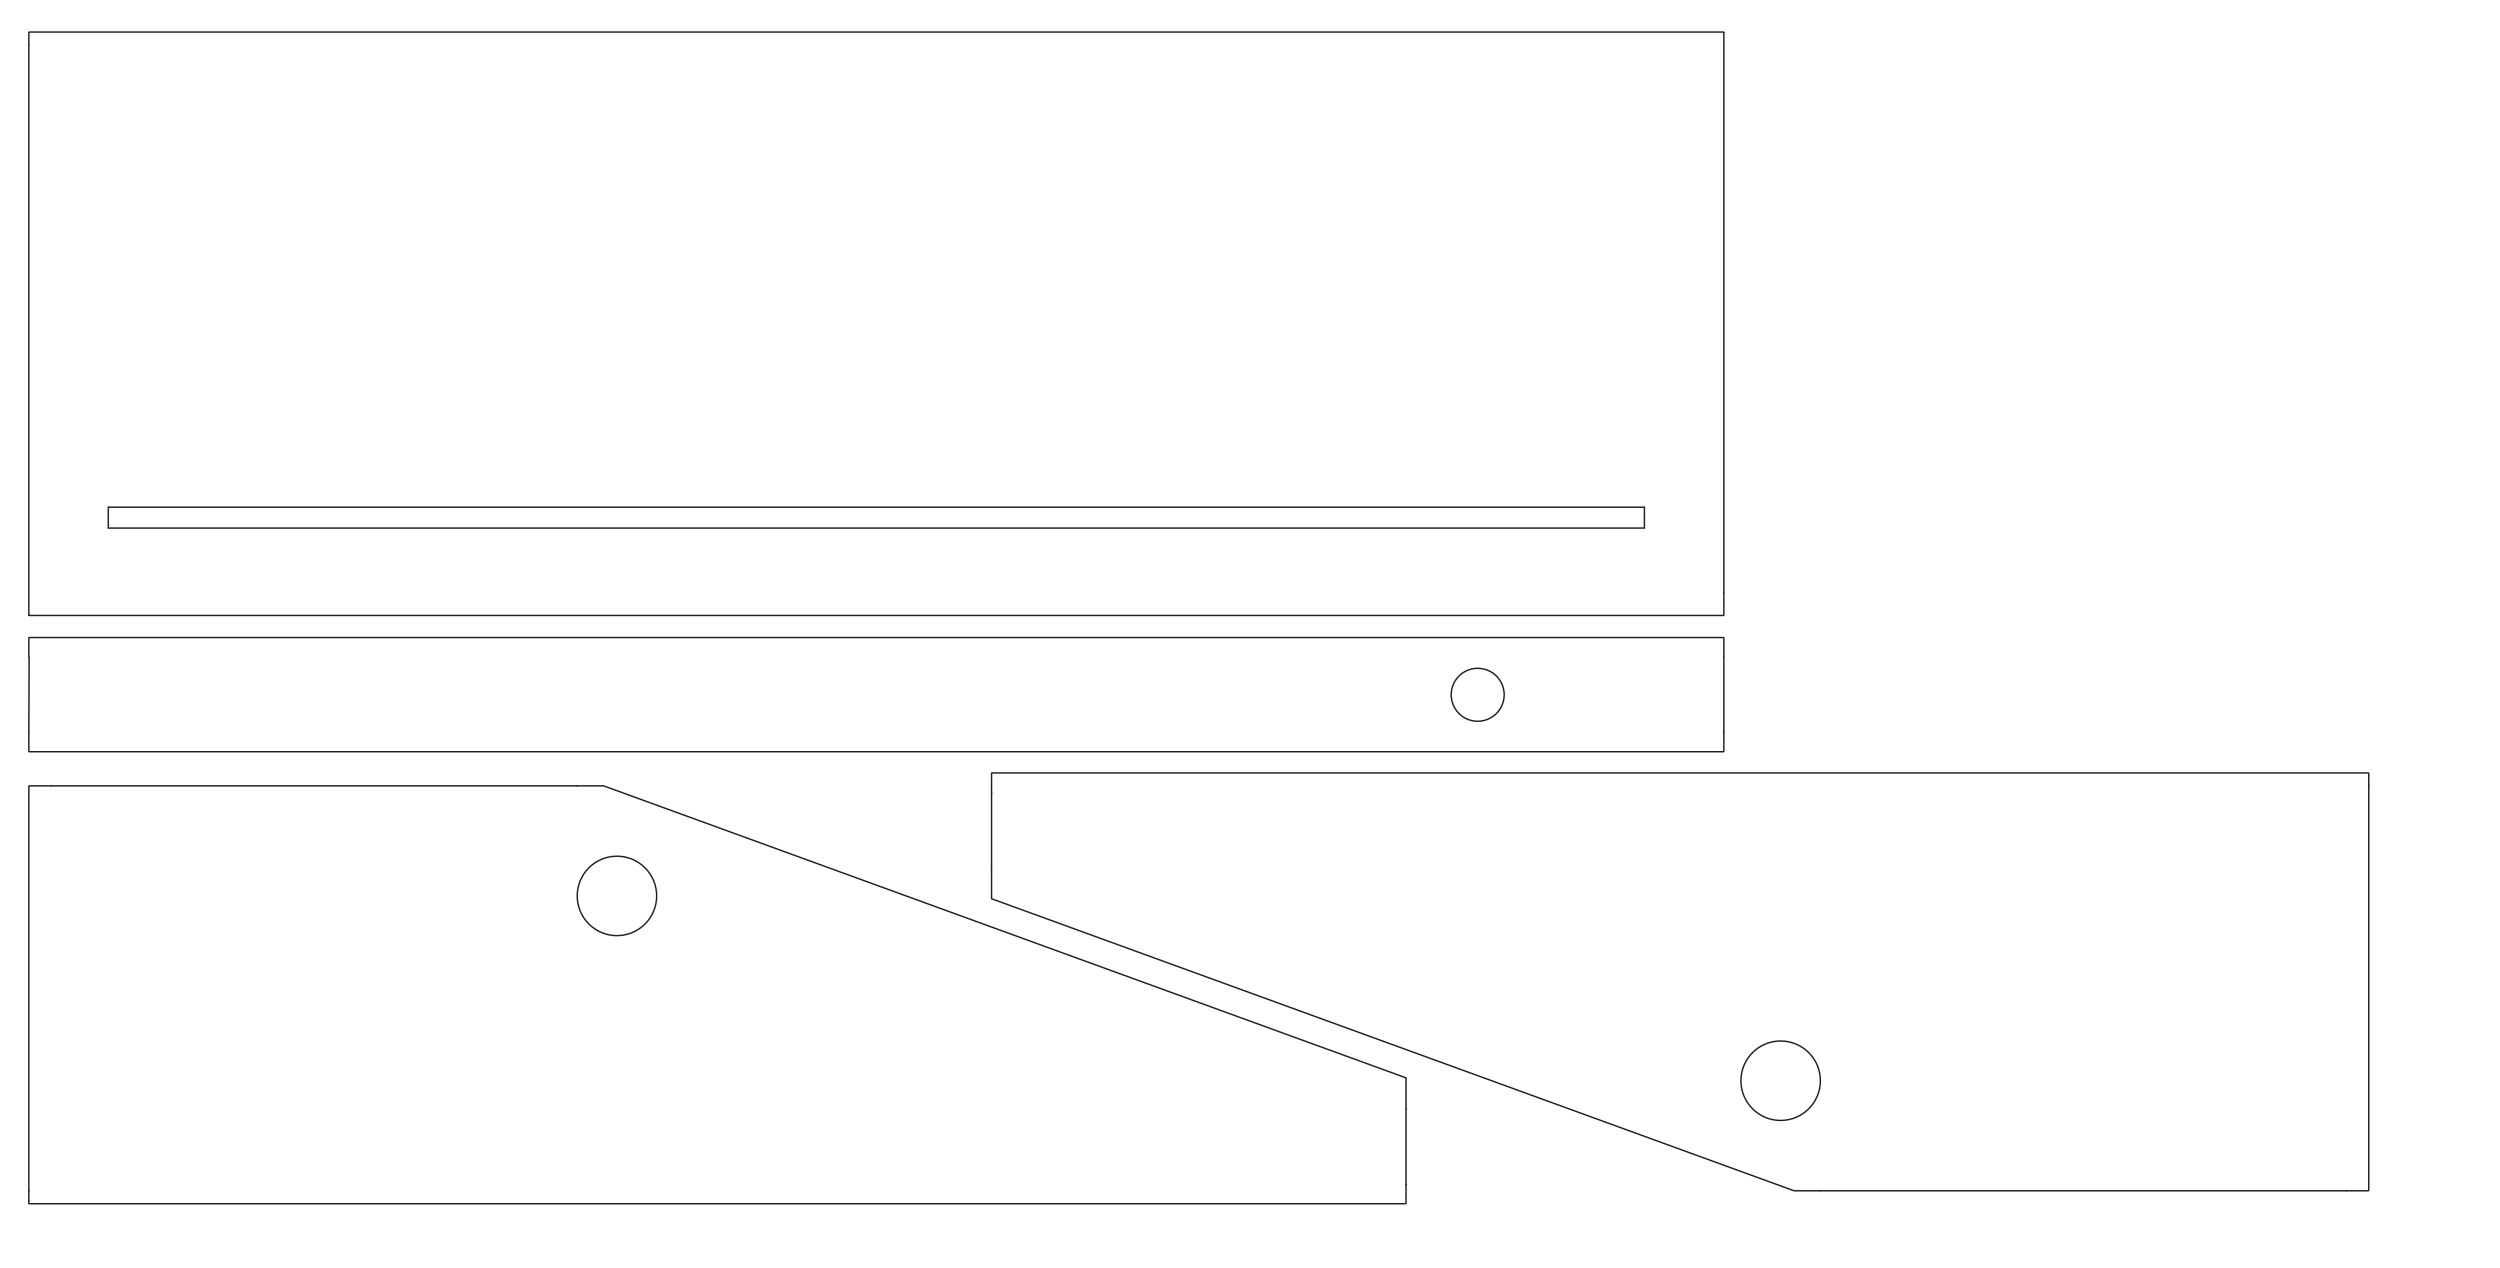
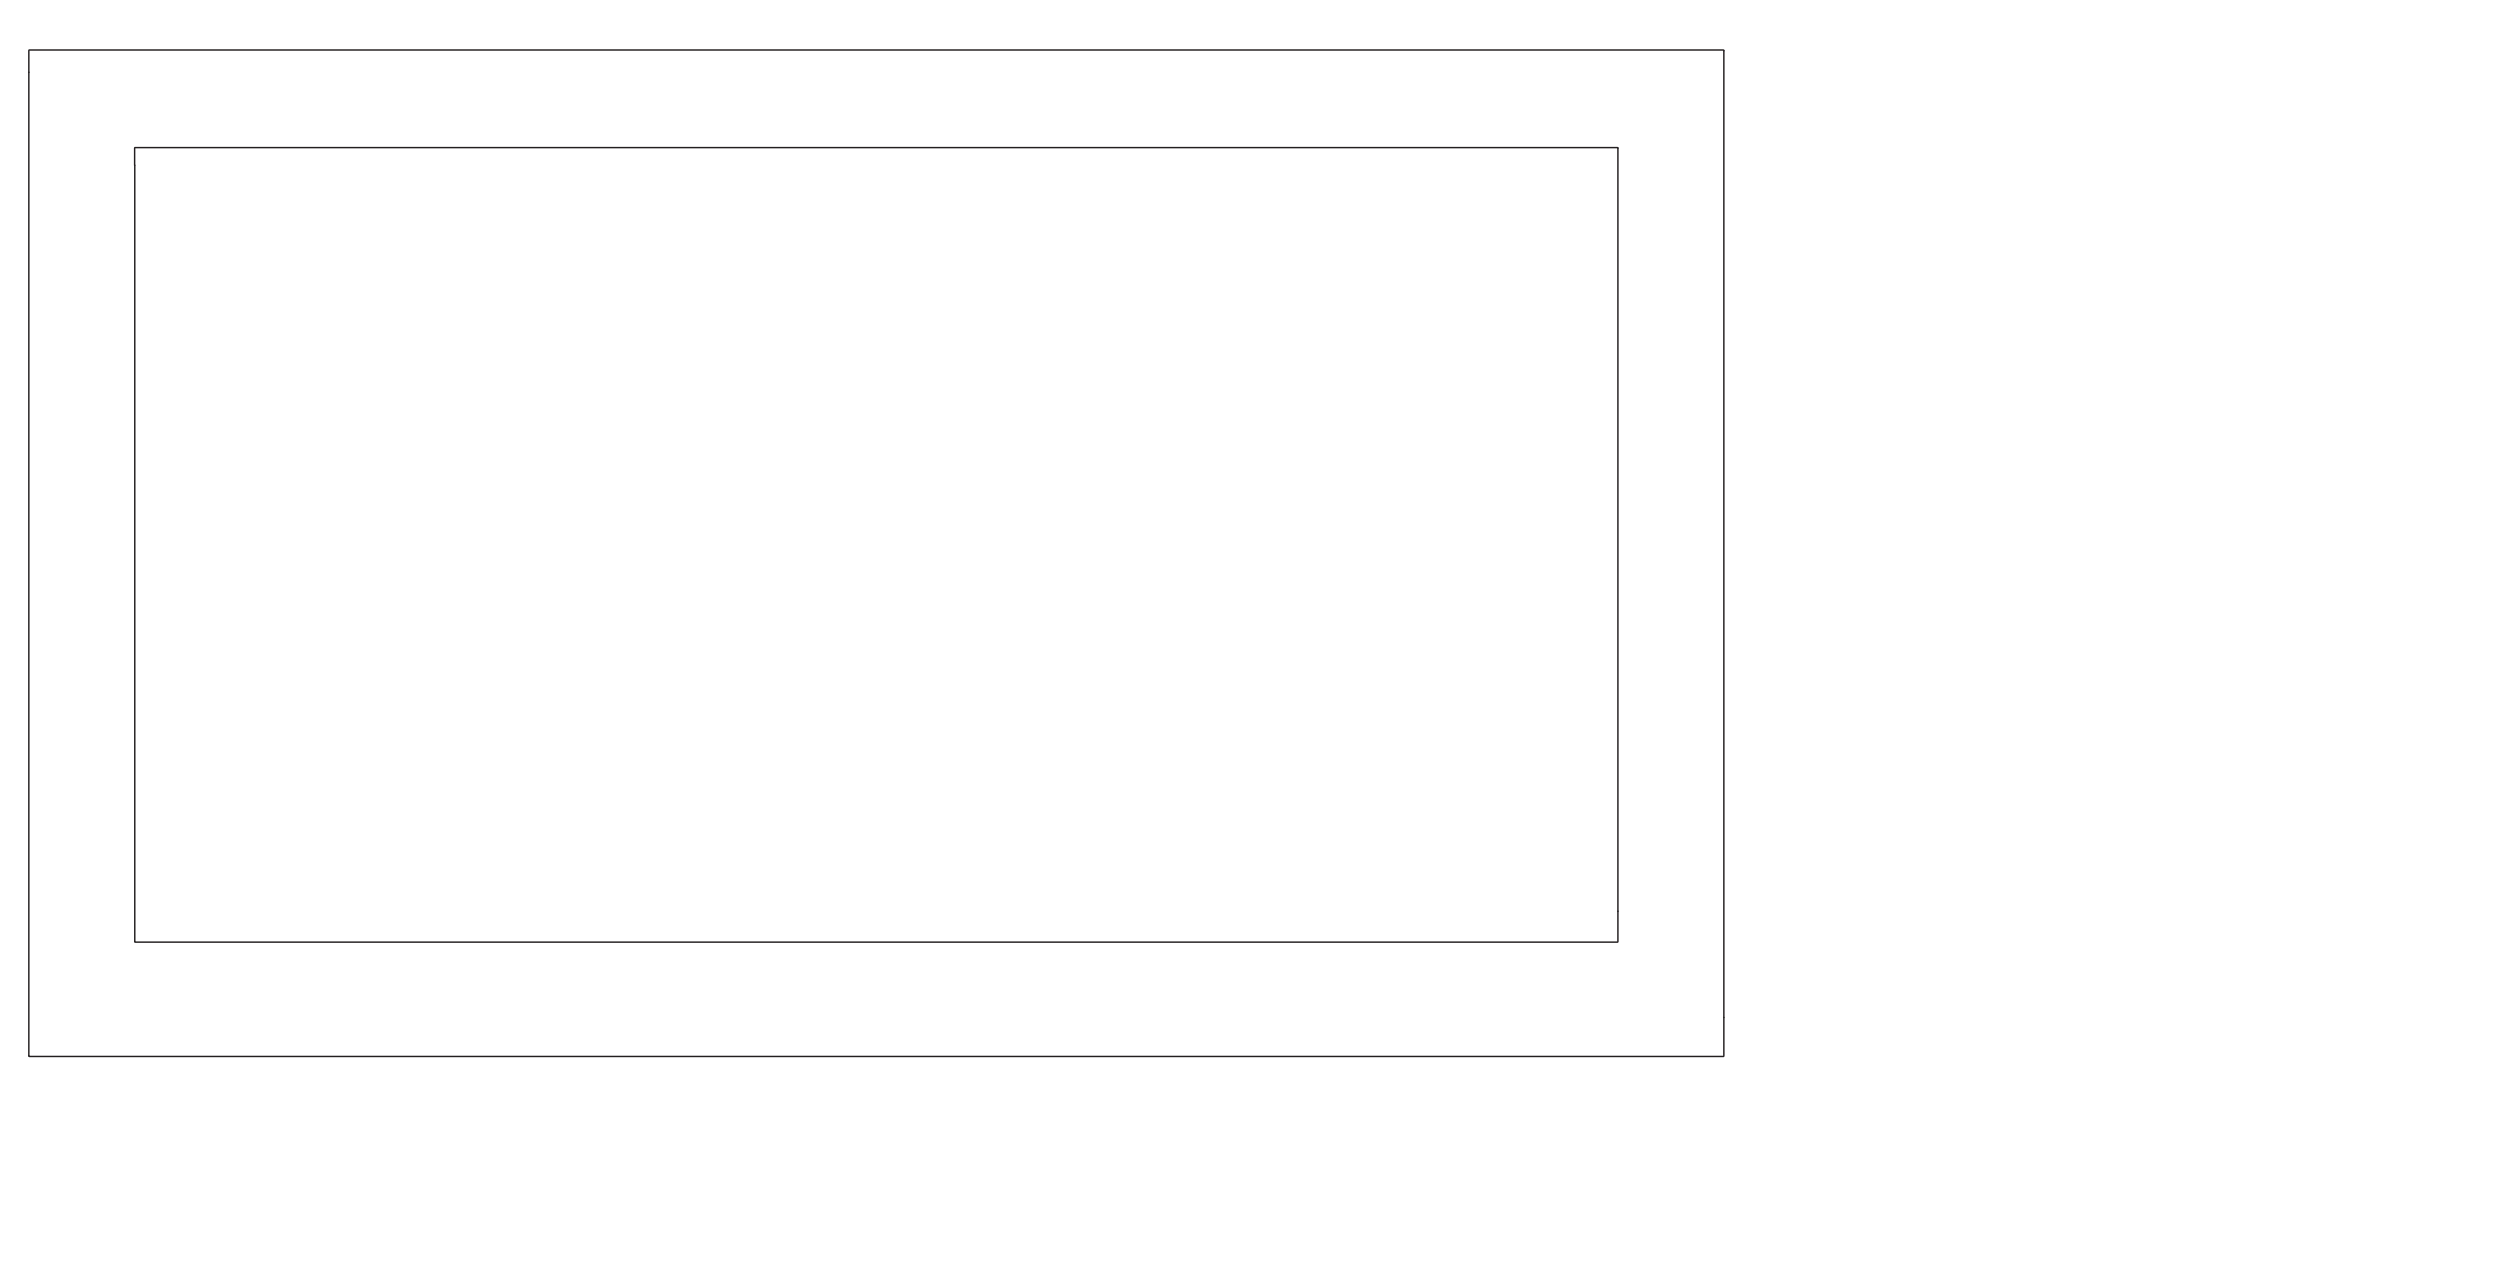
<svg xmlns="http://www.w3.org/2000/svg" id="Layer_1" version="1.1" viewBox="0 0 1699.1 861.2">
  <defs>
    <style>
-       .st0 {
-         stroke-miterlimit: 10;
-       }
- 
-       .st0, .st1, .st2 {
+       .st0, .st1 {
        fill: none;
        stroke: #231f20;
-       }
- 
-       .st1, .st2 {
        stroke-linecap: round;
        stroke-linejoin: round;
      }

-       .st2 {
+       .st1 {
        stroke-width: 0px;
      }
    </style>
  </defs>
-   <path class="st1" d="M34.7,534.1h-14.8c-.2,0-.3.1-.3.3v275" />
-   <path class="st1" d="M34.7,534.1" />
-   <path class="st1" d="M955.6,753.5v-20.7c0-.1,0-.2-.2-.3l-545.2-198.4s0,0,0,0h-17.7c-.3,0,0,.3,0,0" />
-   <path class="st1" d="M19.6,816v1.8c0,.2.1.3.3.3h935.4c.2,0,.3-.1.3-.3v-12.7c0-.3-.3,0,0,0" />
-   <path class="st2" d="M2906,1010.9" />
-   <path class="st1" d="M1171.6,446.6v-13c0-.2,0-.3-.2-.3H19.8c-.1,0-.2.1-.2.3v13c0,.2,0,.3.2.3" />
-   <path class="st1" d="M19.6,497.6v13c0,.2,0,.3.2.3h1151.6c.1,0,.2-.1.2-.3v-13" />
-   <path class="st1" d="M1165,402.6" />
-   <path class="st1" d="M19.6,418c0,.2,0,.3.2.3h1151.6c.1,0,.2-.1.2-.3v-15.1" />
-   <path class="st1" d="M1171.6,22.1c0-.2,0-.3-.2-.3H19.8c-.1,0-.2.1-.2.3v8.5" />
-   <line class="st2" x1="2906" y1="1015.8" x2="2906" y2="1009.1" />
-   <line class="st1" x1="19.6" y1="809.3" x2="19.6" y2="816" />
-   <line class="st1" x1="34.7" y1="534.1" x2="392.4" y2="534.1" />
-   <line class="st1" x1="955.6" y1="753.5" x2="955.6" y2="805.1" />
-   <line class="st1" x1="19.8" y1="446.8" x2="19.6" y2="497.6" />
-   <line class="st1" x1="19.6" y1="30.6" x2="19.6" y2="418" />
-   <line class="st1" x1="1171.6" y1="22.1" x2="1171.6" y2="402.9" />
-   <line class="st1" x1="1171.6" y1="446.6" x2="1171.6" y2="497.6" />
-   <circle class="st1" cx="1004.3" cy="472.2" r="18" />
-   <rect class="st0" x="73.6" y="344.7" width="1044" height="14.2" />
-   <circle class="st1" cx="419.3" cy="608.9" r="27" />
-   <path class="st1" d="M1594.8,809.3h14.8c.2,0,.3-.1.3-.3v-275" />
-   <path class="st1" d="M1594.8,809.3" />
-   <path class="st1" d="M673.9,589.9v20.7c0,.1,0,.2.2.3l545.2,198.4s0,0,0,0h17.7c.3,0,0-.3,0,0" />
-   <path class="st1" d="M1609.9,527.4v-1.8c0-.2-.1-.3-.3-.3h-935.4c-.2,0-.3.1-.3.3v12.7c0,.3.3,0,0,0" />
-   <line class="st1" x1="1609.9" y1="534.1" x2="1609.9" y2="527.4" />
-   <line class="st1" x1="1594.8" y1="809.3" x2="1237.1" y2="809.3" />
-   <line class="st1" x1="673.9" y1="589.9" x2="673.9" y2="538.3" />
-   <circle class="st1" cx="1210.2" cy="734.5" r="27" />
+   <path class="st1" d="M2906,1010.9" />
+   <path class="st0" d="M1165,691" />
+   <path class="st0" d="M19.6,717.5c0,.3,0,.5.2.5h1151.6c.1,0,.2-.2.2-.5v-26" />
+   <path class="st0" d="M1171.6,34.5c0-.3,0-.5-.2-.5H19.8c-.1,0-.2.2-.2.5v14.7" />
+   <line class="st1" x1="2906" y1="1015.8" x2="2906" y2="1009.1" />
+   <line class="st0" x1="19.6" y1="49.1" x2="19.6" y2="717.5" />
+   <line class="st0" x1="1171.6" y1="34.5" x2="1171.6" y2="691.5" />
+   <path class="st0" d="M1093.8,619" />
+   <path class="st0" d="M91.6,639.9c0,.2,0,.4.2.4h1007.6c.1,0,.2-.2.2-.4v-20.6" />
+   <path class="st0" d="M1099.6,100.7c0-.2,0-.4-.2-.4H91.7c-.1,0-.2.2-.2.4v11.6" />
+   <line class="st0" x1="91.6" y1="112.3" x2="91.6" y2="639.9" />
+   <line class="st0" x1="1099.6" y1="100.7" x2="1099.6" y2="619.4" />
</svg>
